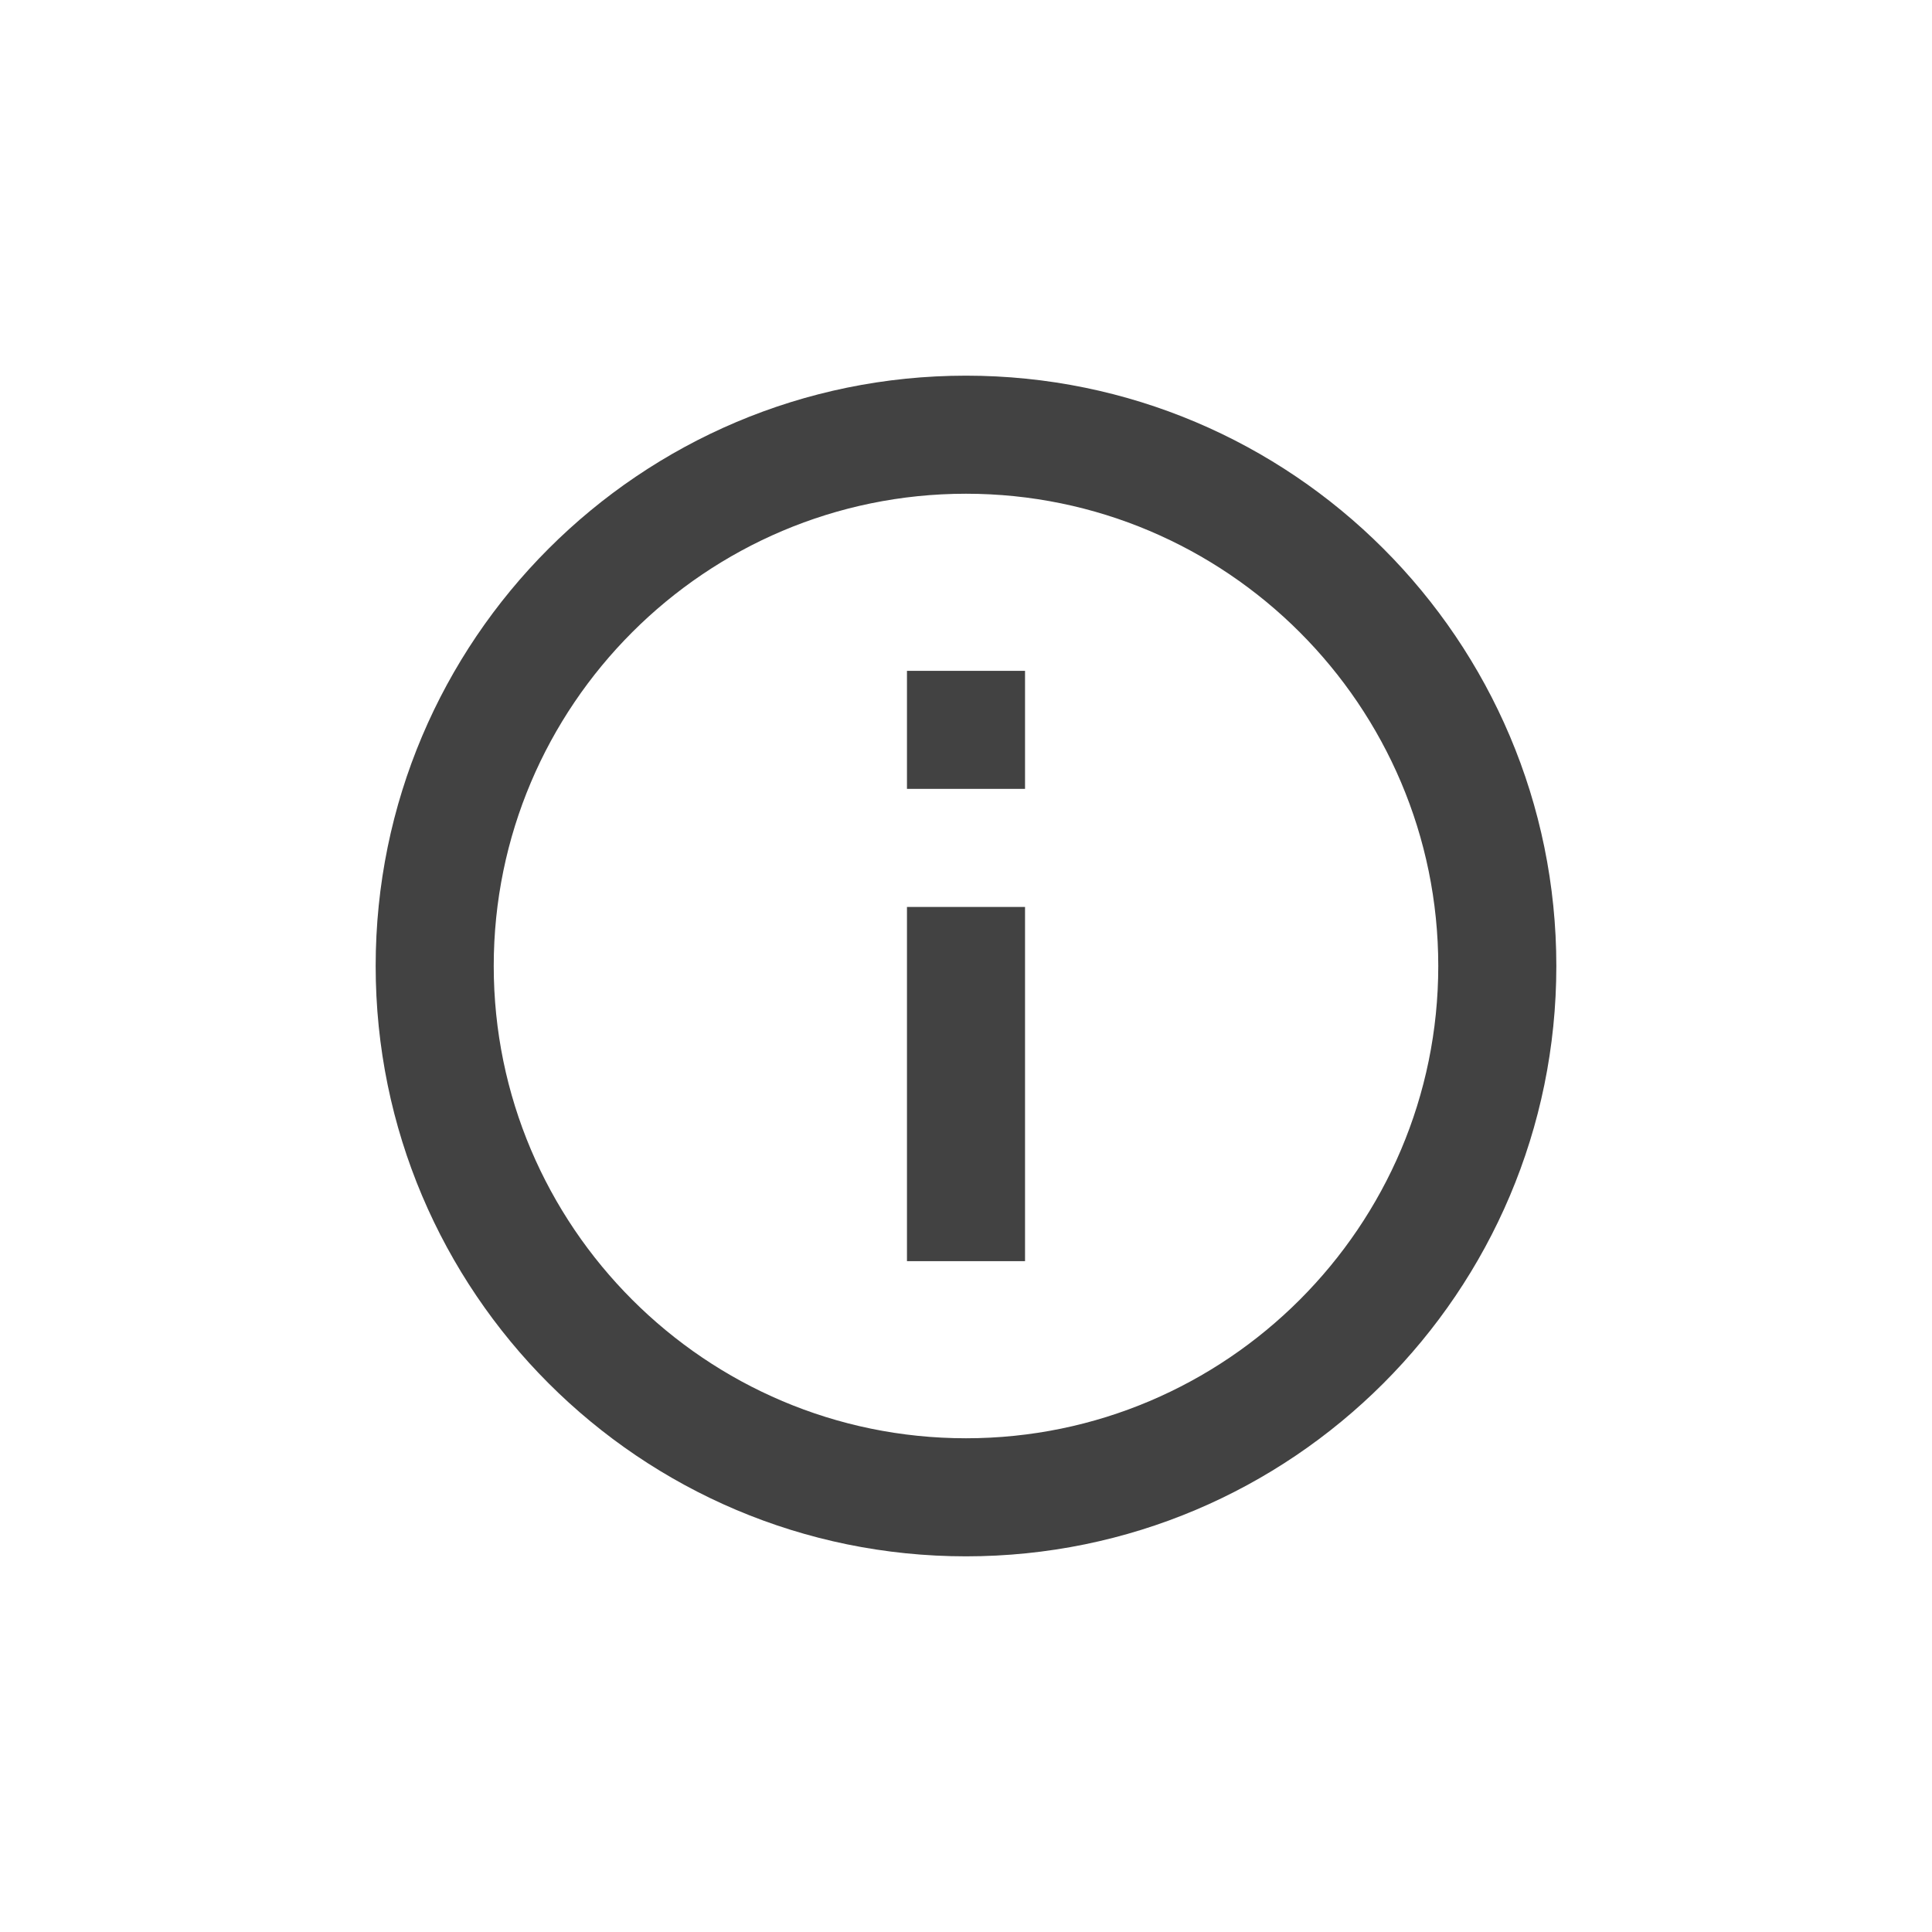
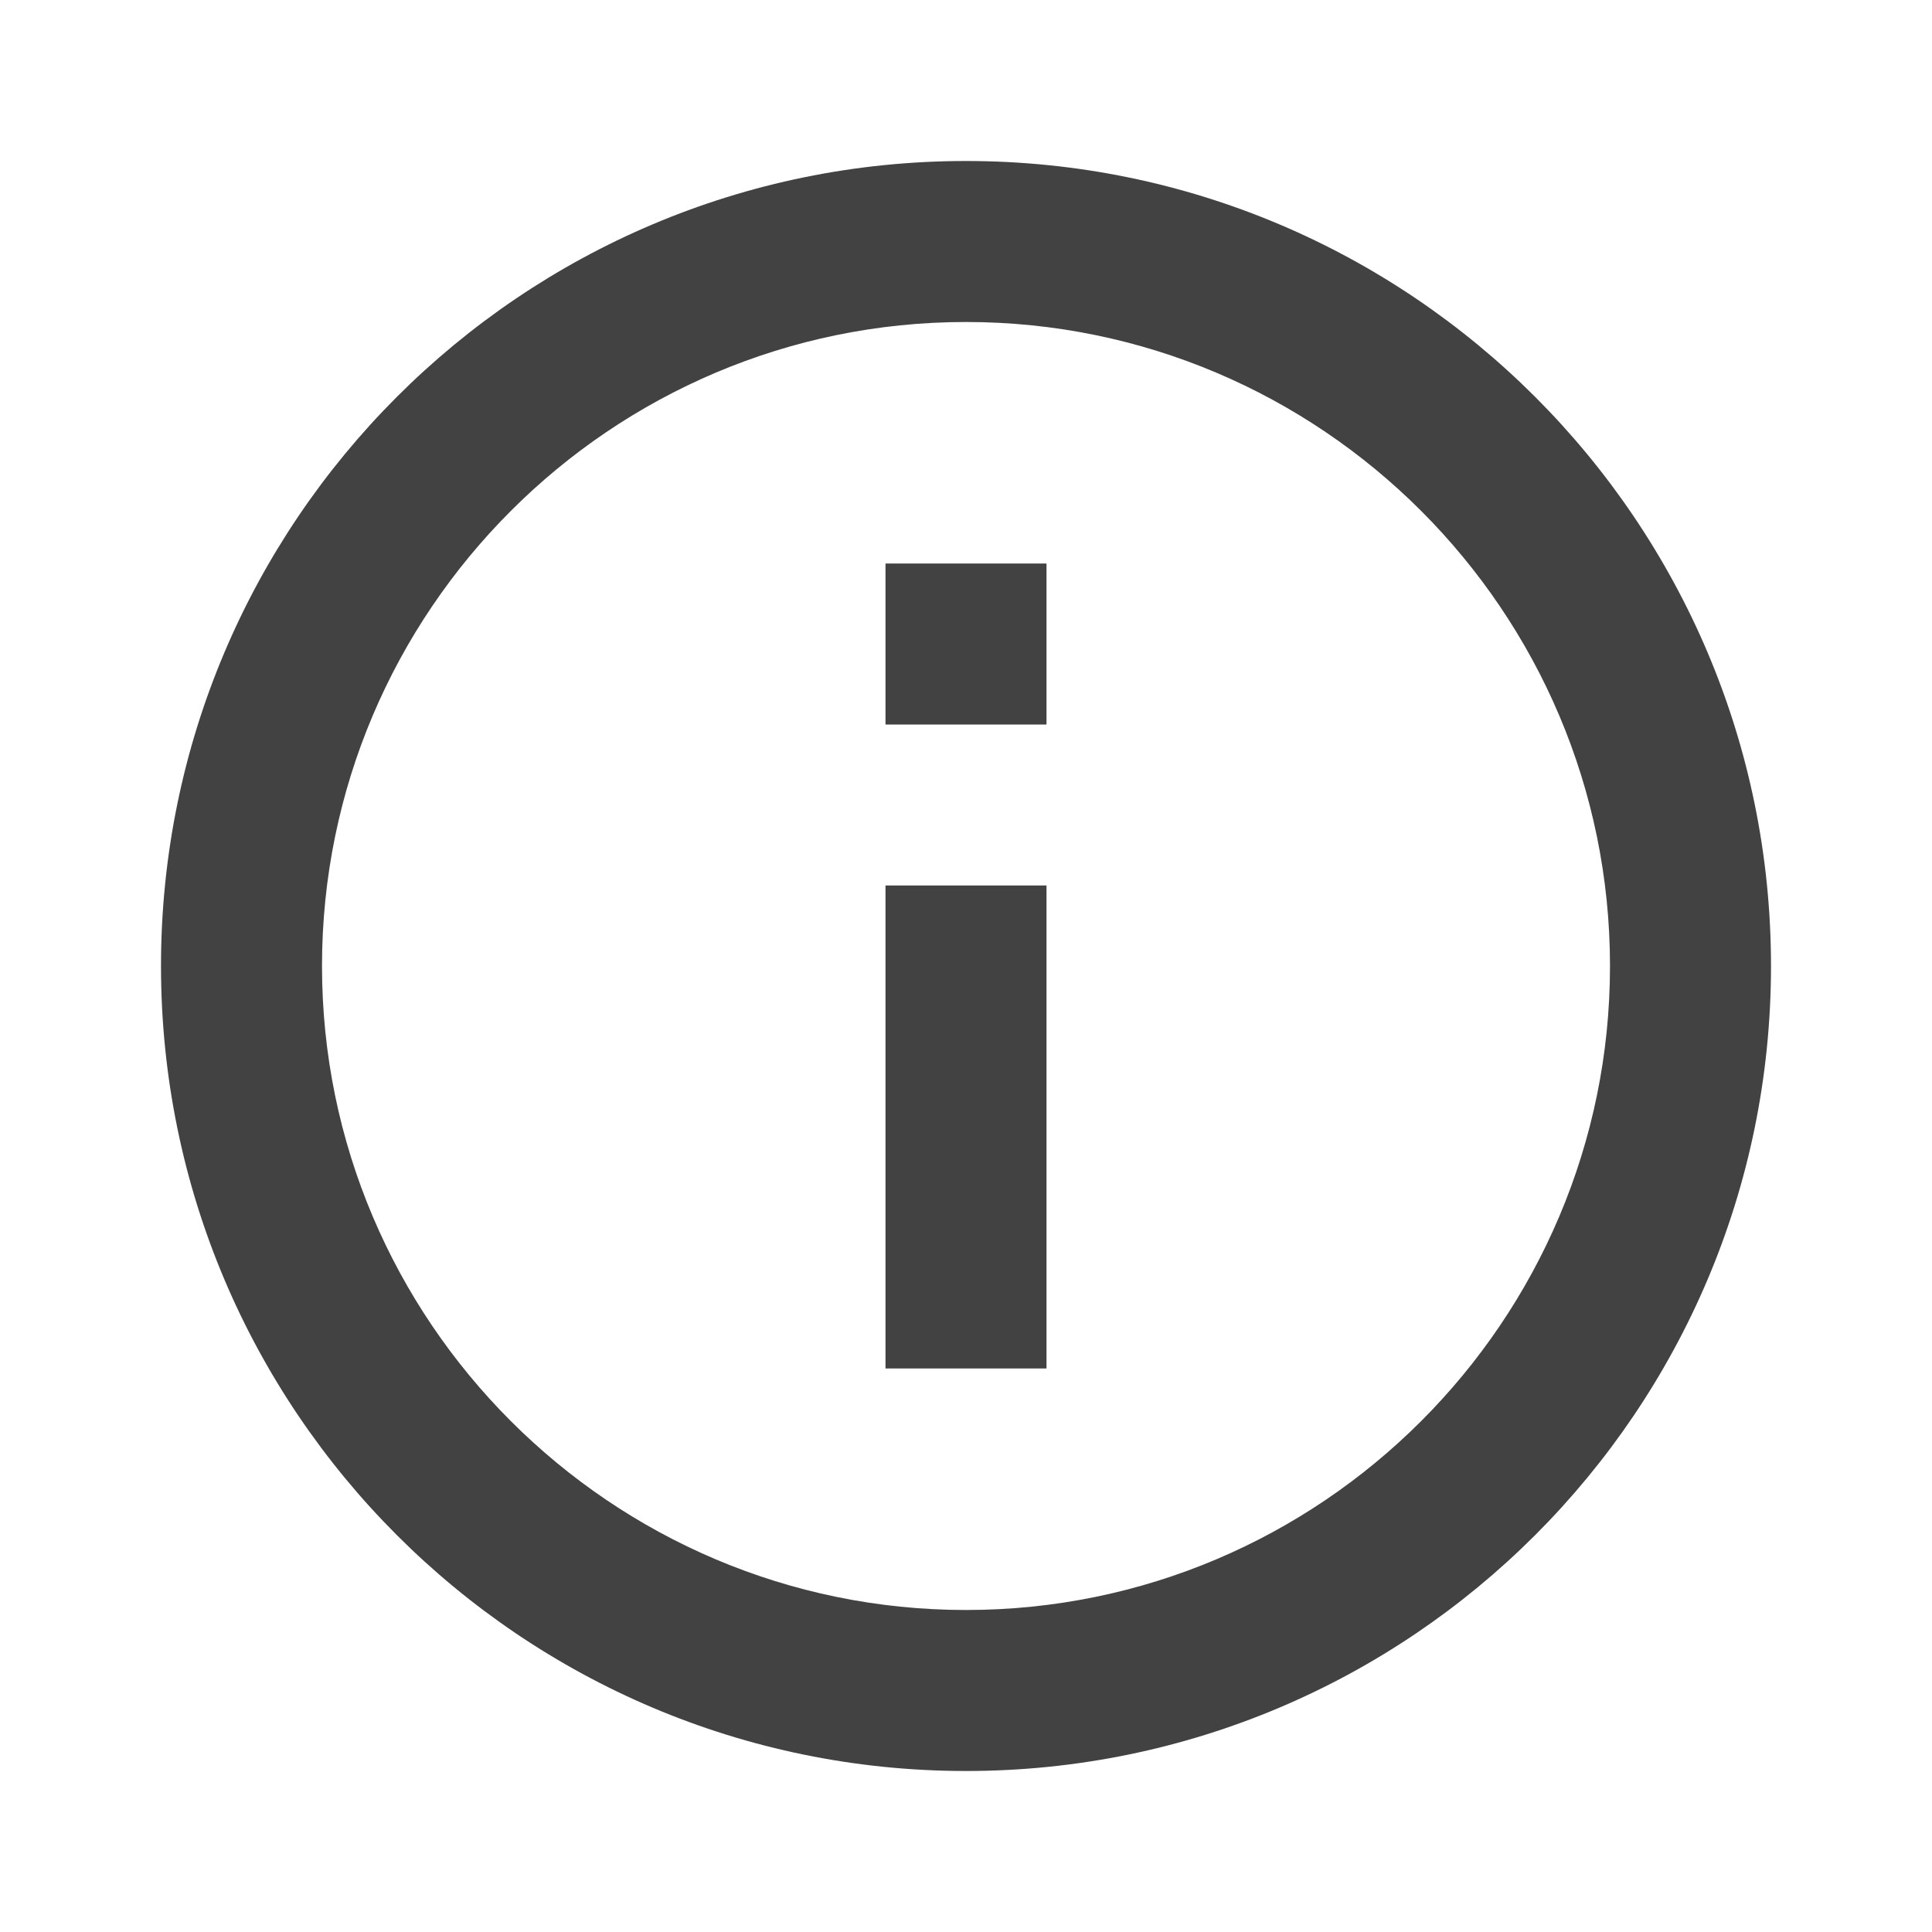
- <svg xmlns="http://www.w3.org/2000/svg" height="18" viewBox="0 0 18 18" width="18" id="svg4140" version="1.1" style="fill:#000000">
-   <defs id="defs4148" />
-   <path d="m 0,-6 24,0 0,24 -24,0 z" id="path4142" style="fill:none" />
-   <path d="m 8.45,11.75 1.1,0 0,-3.3 -1.1,0 0,3.3 z M 9,3.5 C 5.964,3.5 3.5,5.964 3.5,9 c 0,3.036 2.464,5.5 5.5,5.5 3.036,0 5.5,-2.464 5.5,-5.5 C 14.5,5.964 12.036,3.5 9,3.5 Z m 0,9.9 C 6.574,13.4 4.6,11.425 4.6,9 4.6,6.574 6.574,4.6 9,4.6 c 2.425,0 4.4,1.974 4.4,4.4 0,2.425 -1.974,4.4 -4.4,4.4 z m -0.55,-6.05 1.1,0 0,-1.1 -1.1,0 0,1.1 z" id="path4144" style="fill:#424242;fill-opacity:1" />
+ <svg xmlns="http://www.w3.org/2000/svg" fill="#424242" height="24" viewBox="0 0 24 24" width="24">
+   <path d="M11 17h2v-6h-2v6zm1-15C6.48 2 2 6.48 2 12s4.48 10 10 10 10-4.48 10-10S17.52 2 12 2zm0 18c-4.41 0-8-3.59-8-8s3.59-8 8-8 8 3.59 8 8-3.59 8-8 8zM11 9h2V7h-2v2z" />
</svg>
